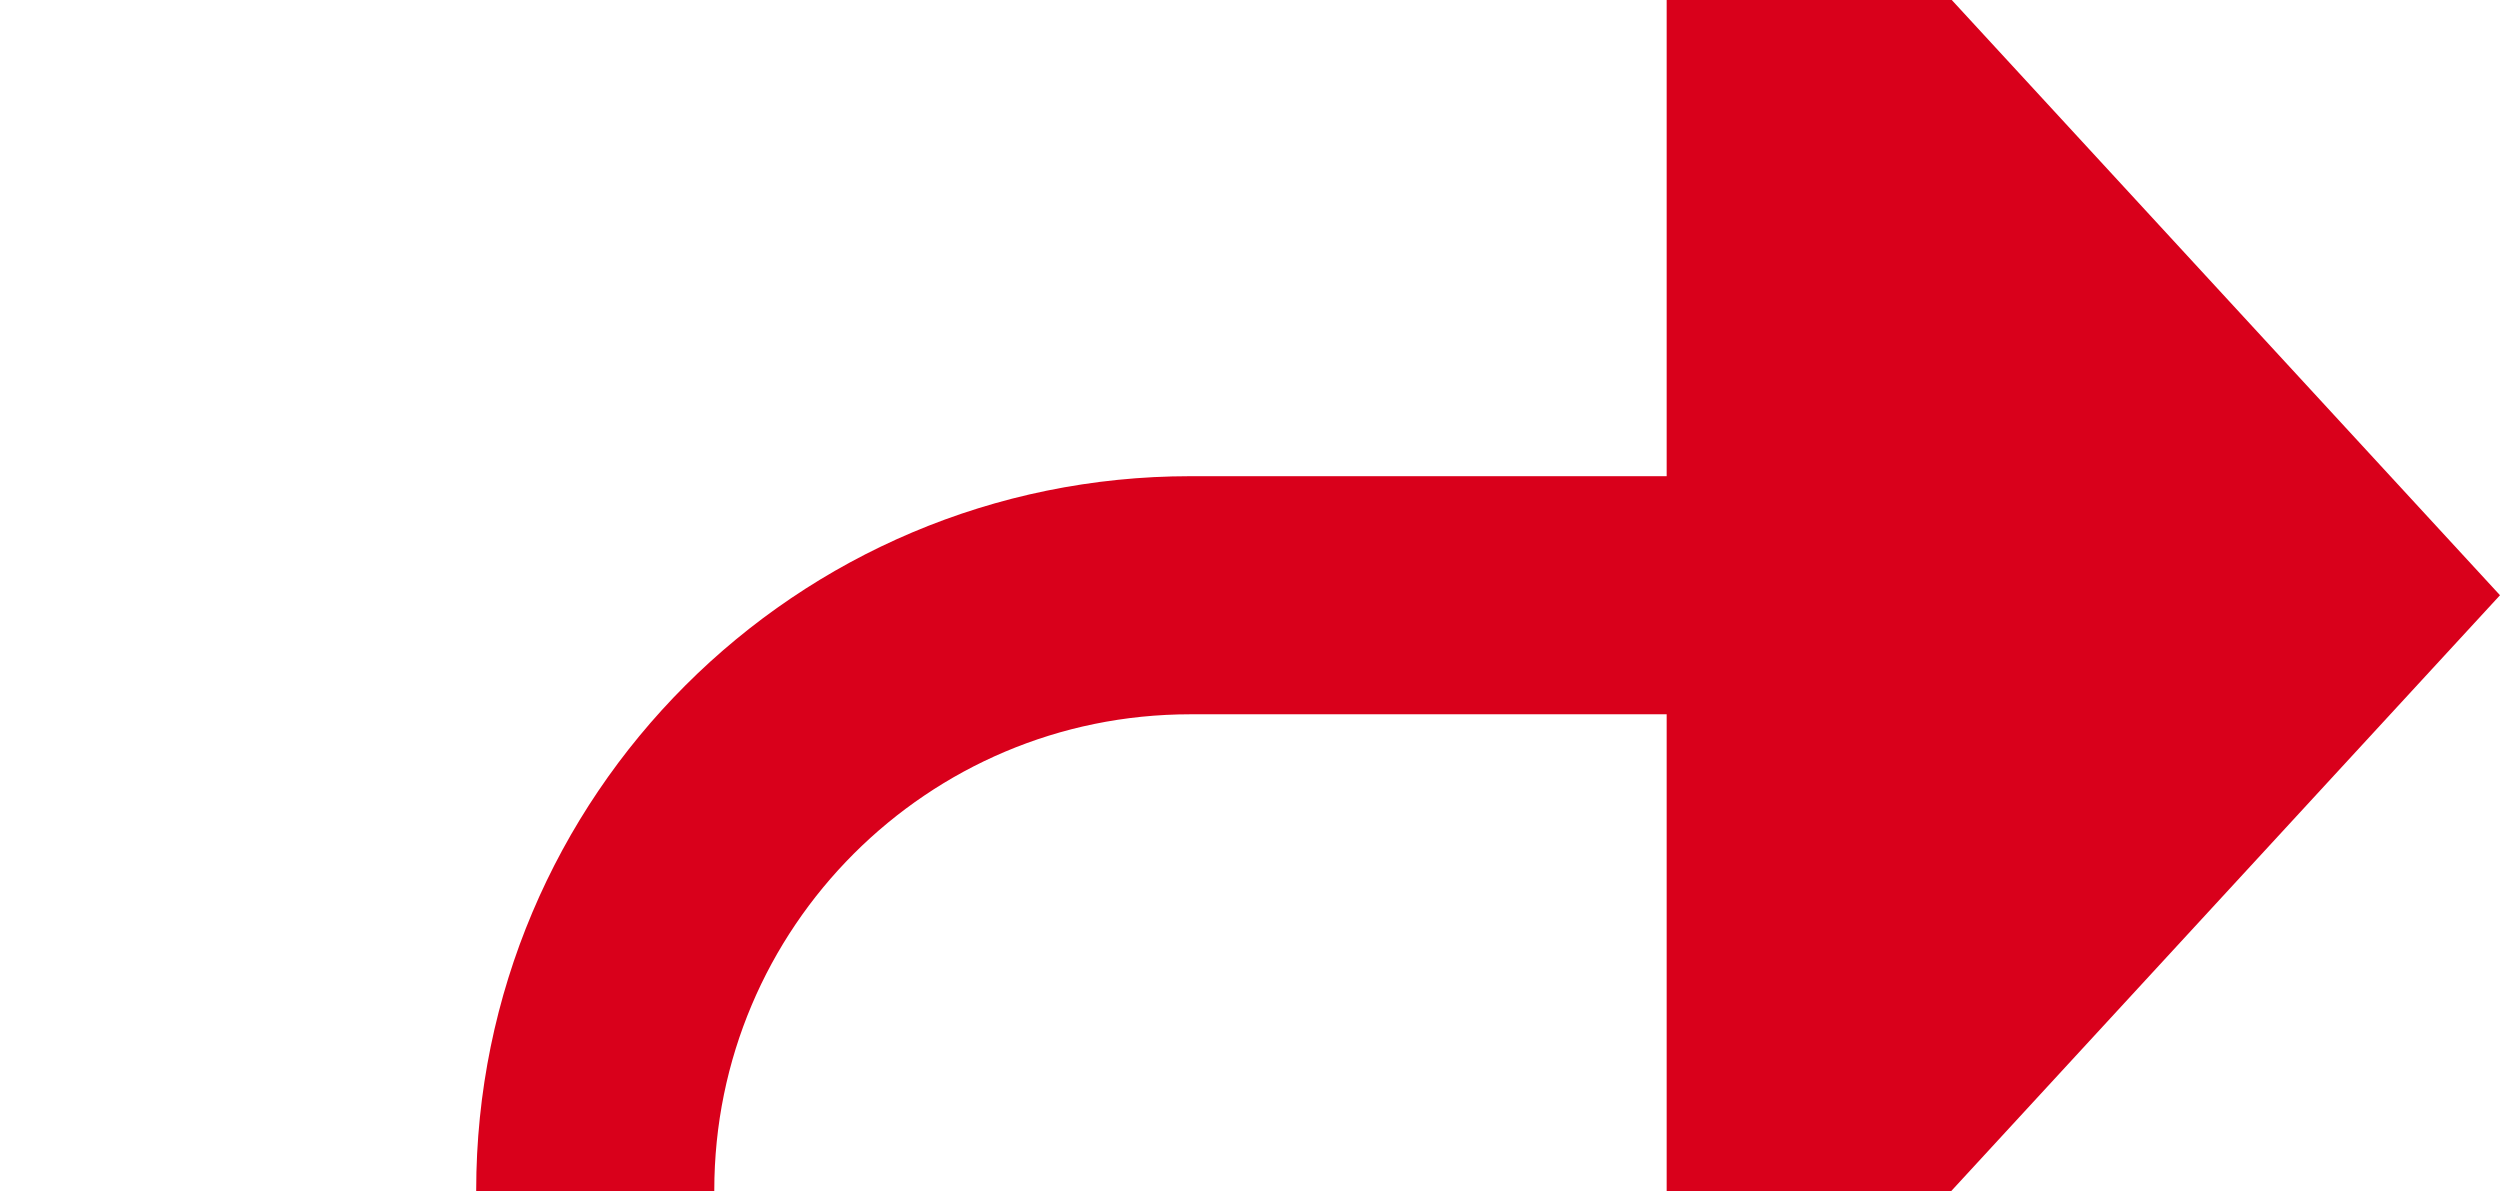
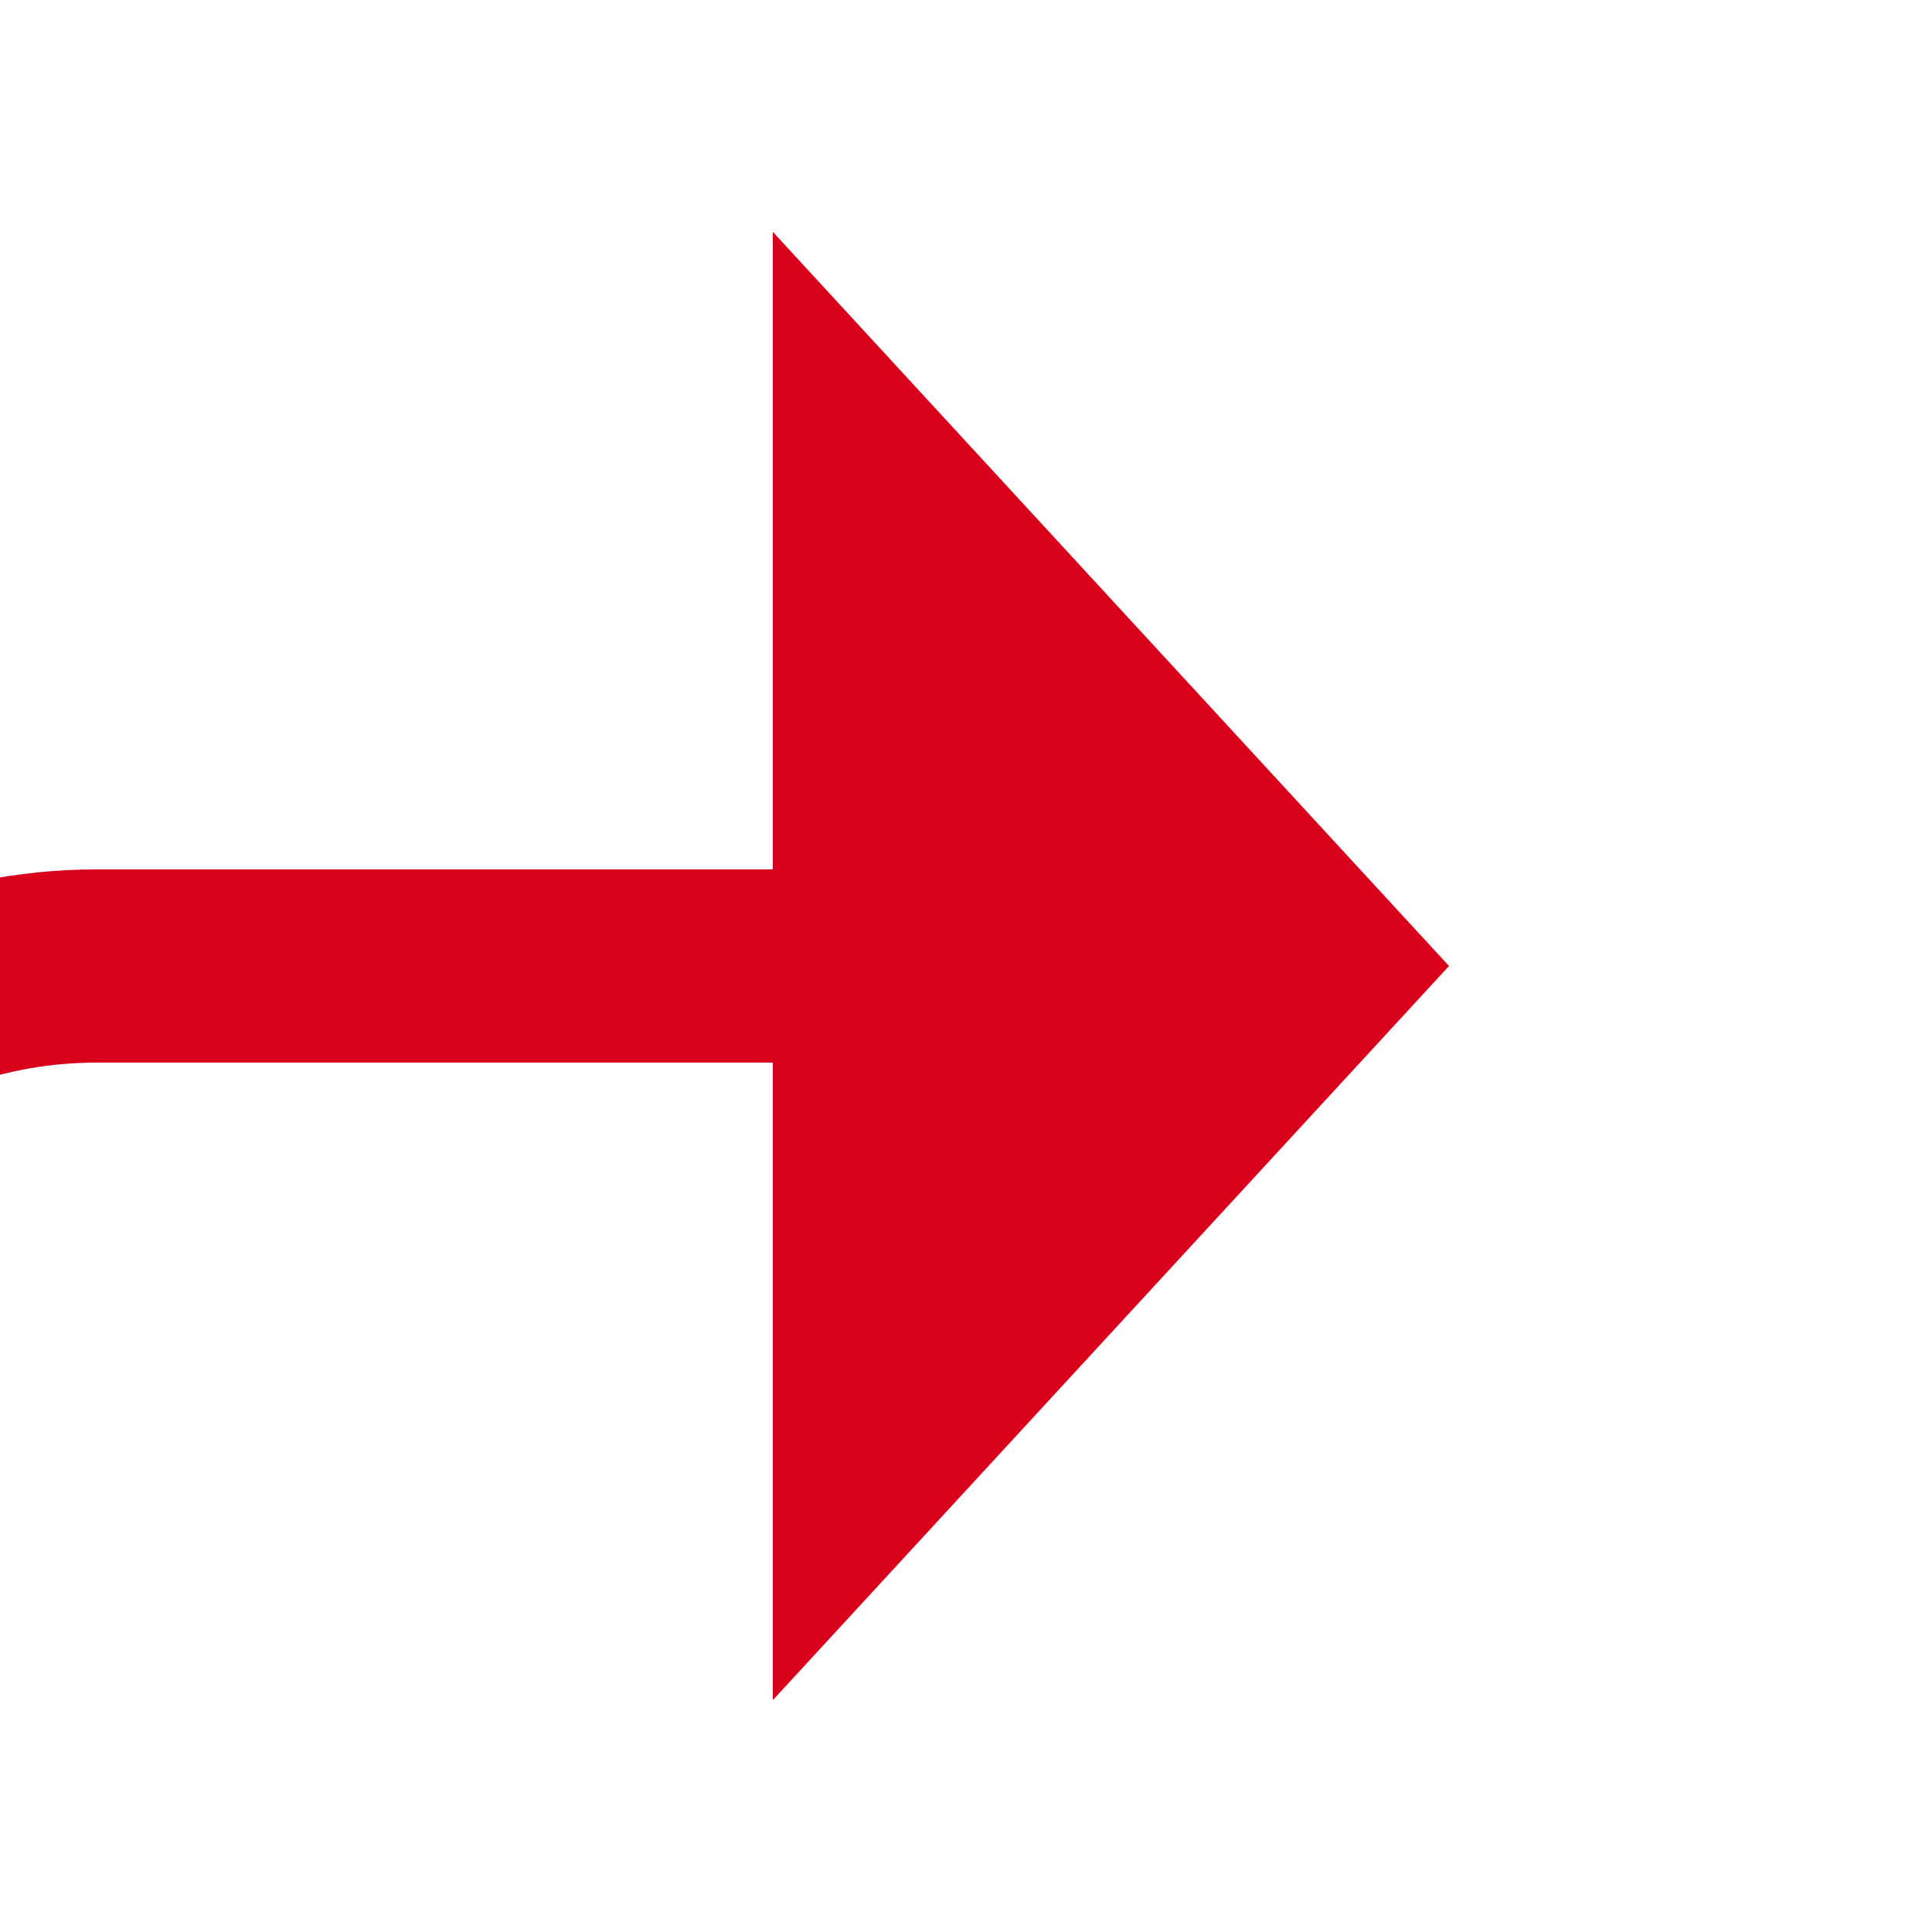
- <svg xmlns="http://www.w3.org/2000/svg" version="1.1" width="21px" height="10px" preserveAspectRatio="xMinYMid meet" viewBox="1075 4521  21 8">
-   <path d="M 854 4642  L 854 4655  A 5 5 0 0 0 859 4660 L 1075 4660  A 5 5 0 0 0 1080 4655 L 1080 4530  A 5 5 0 0 1 1085 4525 L 1090 4525  " stroke-width="2" stroke="#d9001b" fill="none" />
-   <path d="M 1089 4532.6  L 1096 4525  L 1089 4517.4  L 1089 4532.6  Z " fill-rule="nonzero" fill="#d9001b" stroke="none" />
+ <svg xmlns="http://www.w3.org/2000/svg" version="1.1" width="20px" height="20px" preserveAspectRatio="xMinYMid meet" viewBox="314 6194  20 18">
+   <path d="M 257 6347  L 305 6347  A 5 5 0 0 0 310 6342 L 310 6208  A 5 5 0 0 1 315 6203 L 323 6203  " stroke-width="2" stroke="#d9001b" fill="none" />
+   <path d="M 322 6210.6  L 329 6203  L 322 6195.4  L 322 6210.6  Z " fill-rule="nonzero" fill="#d9001b" stroke="none" />
</svg>
